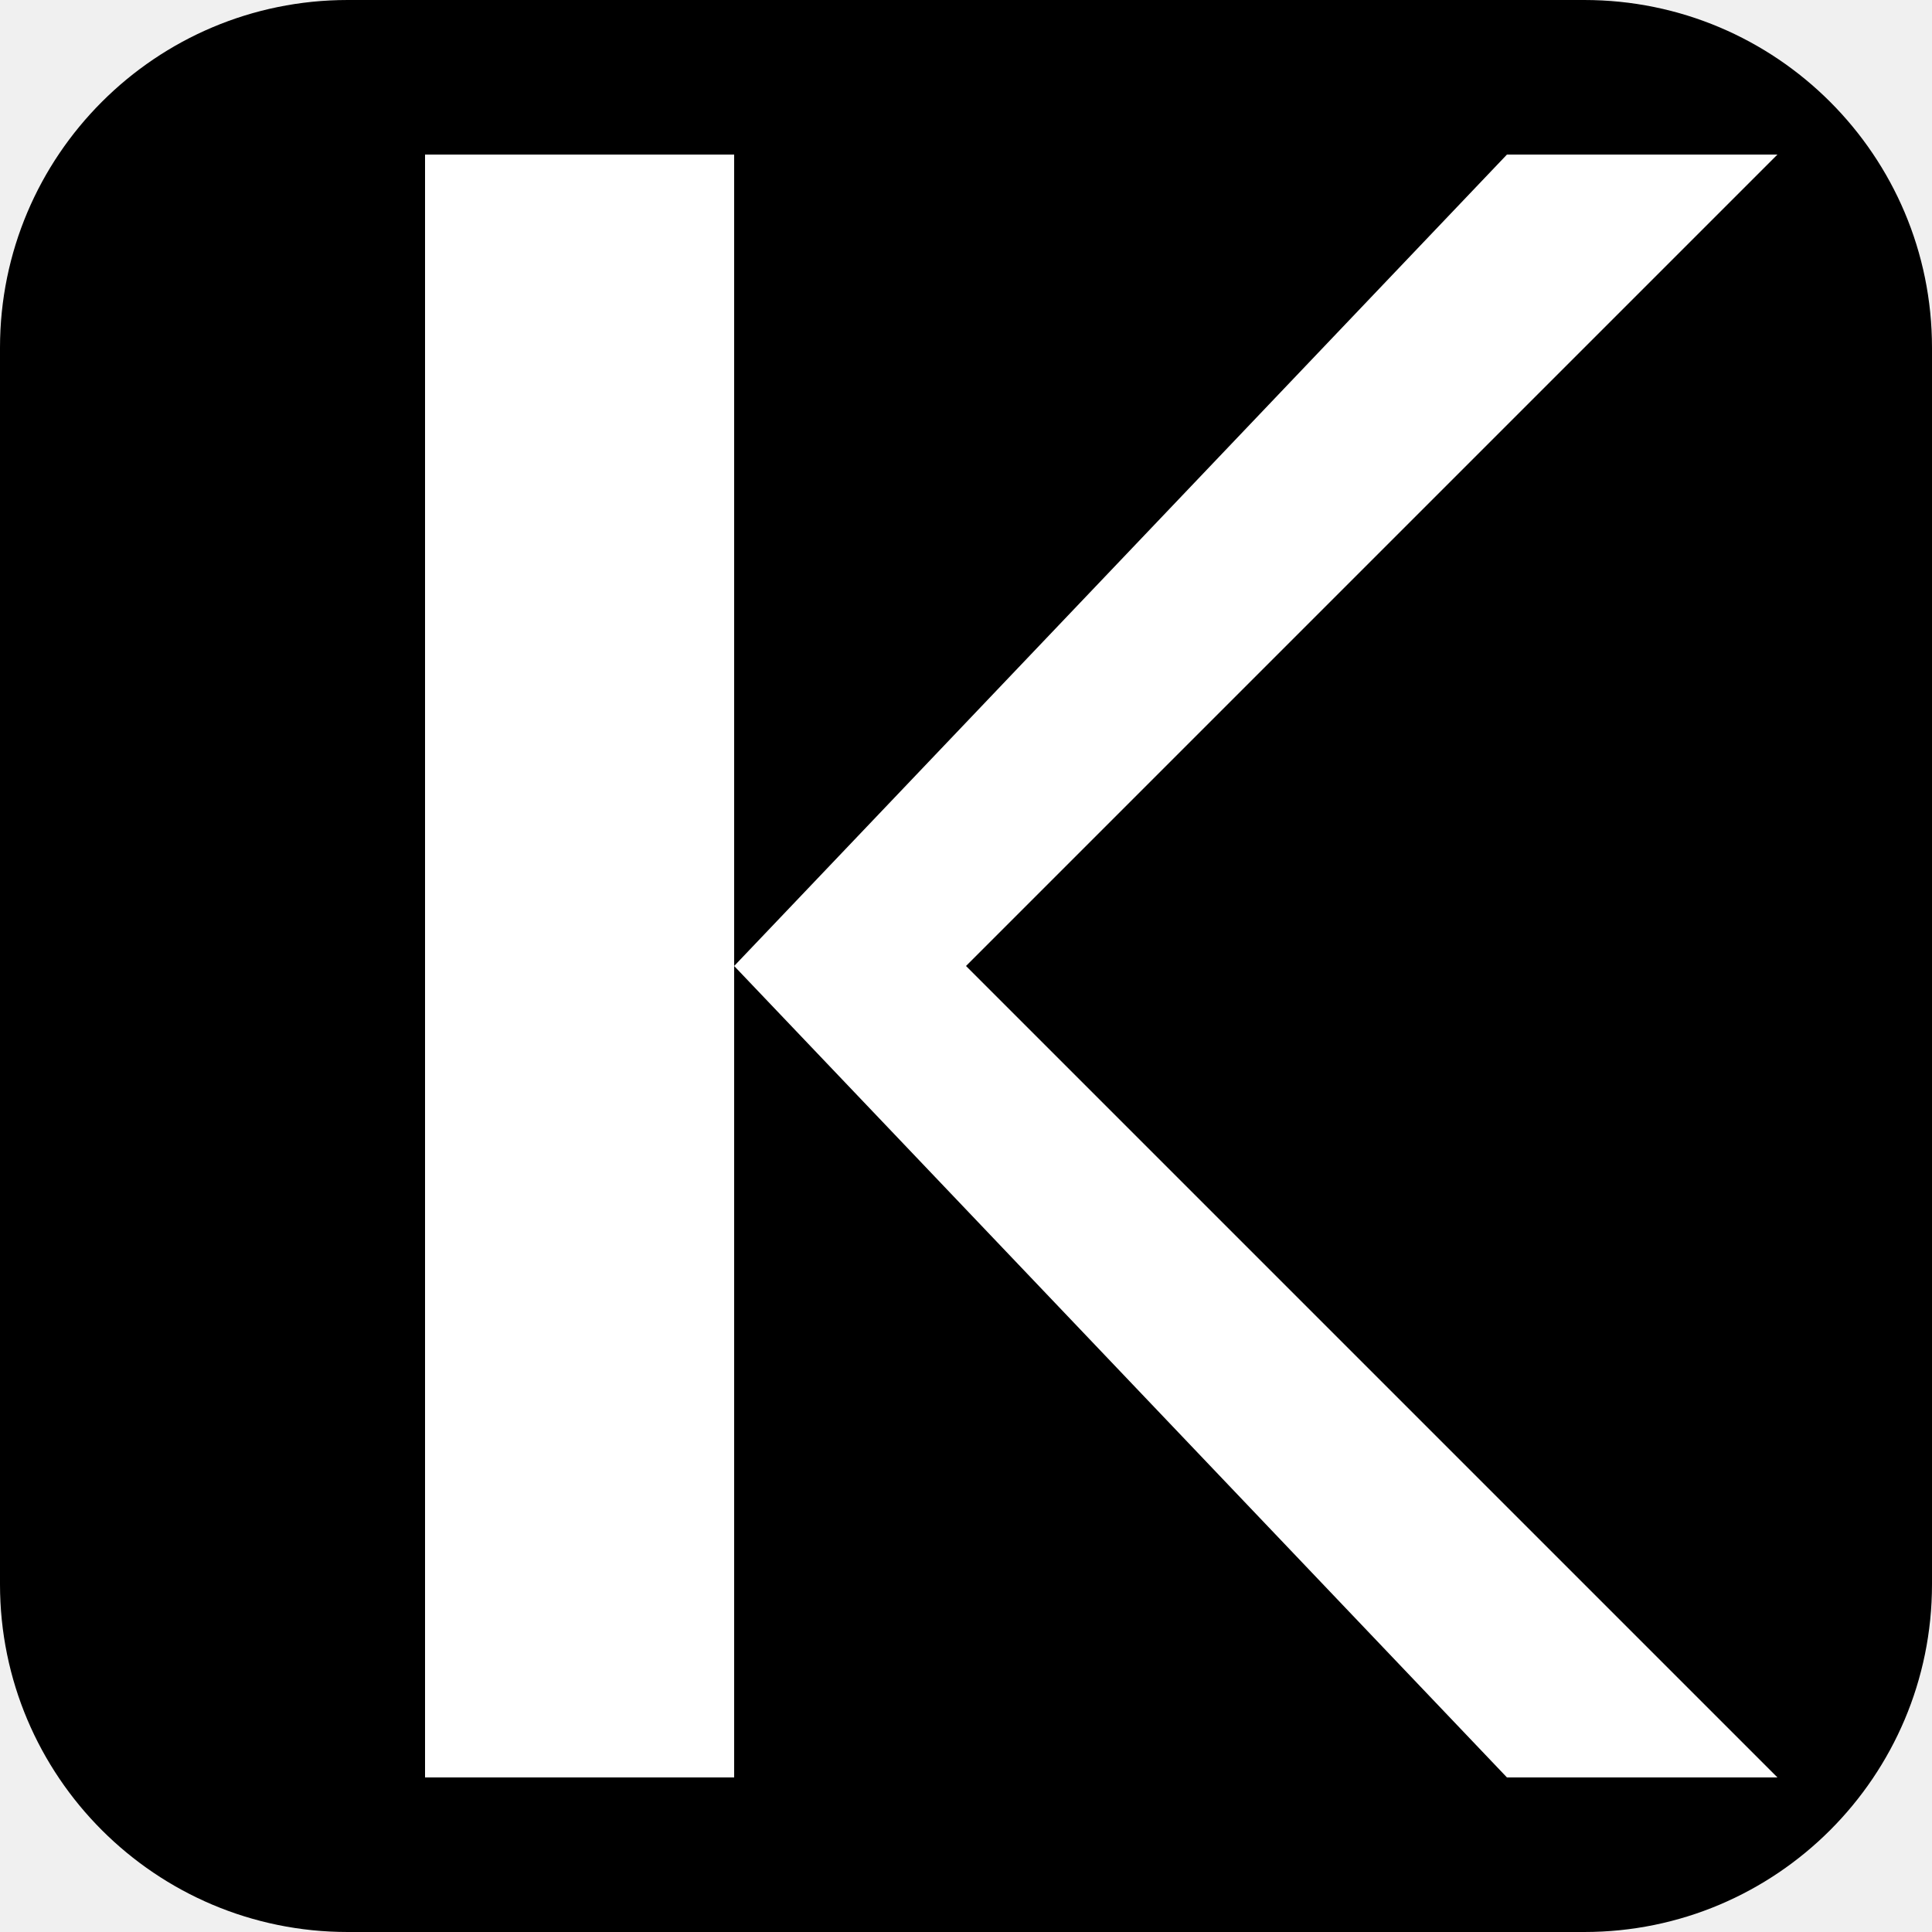
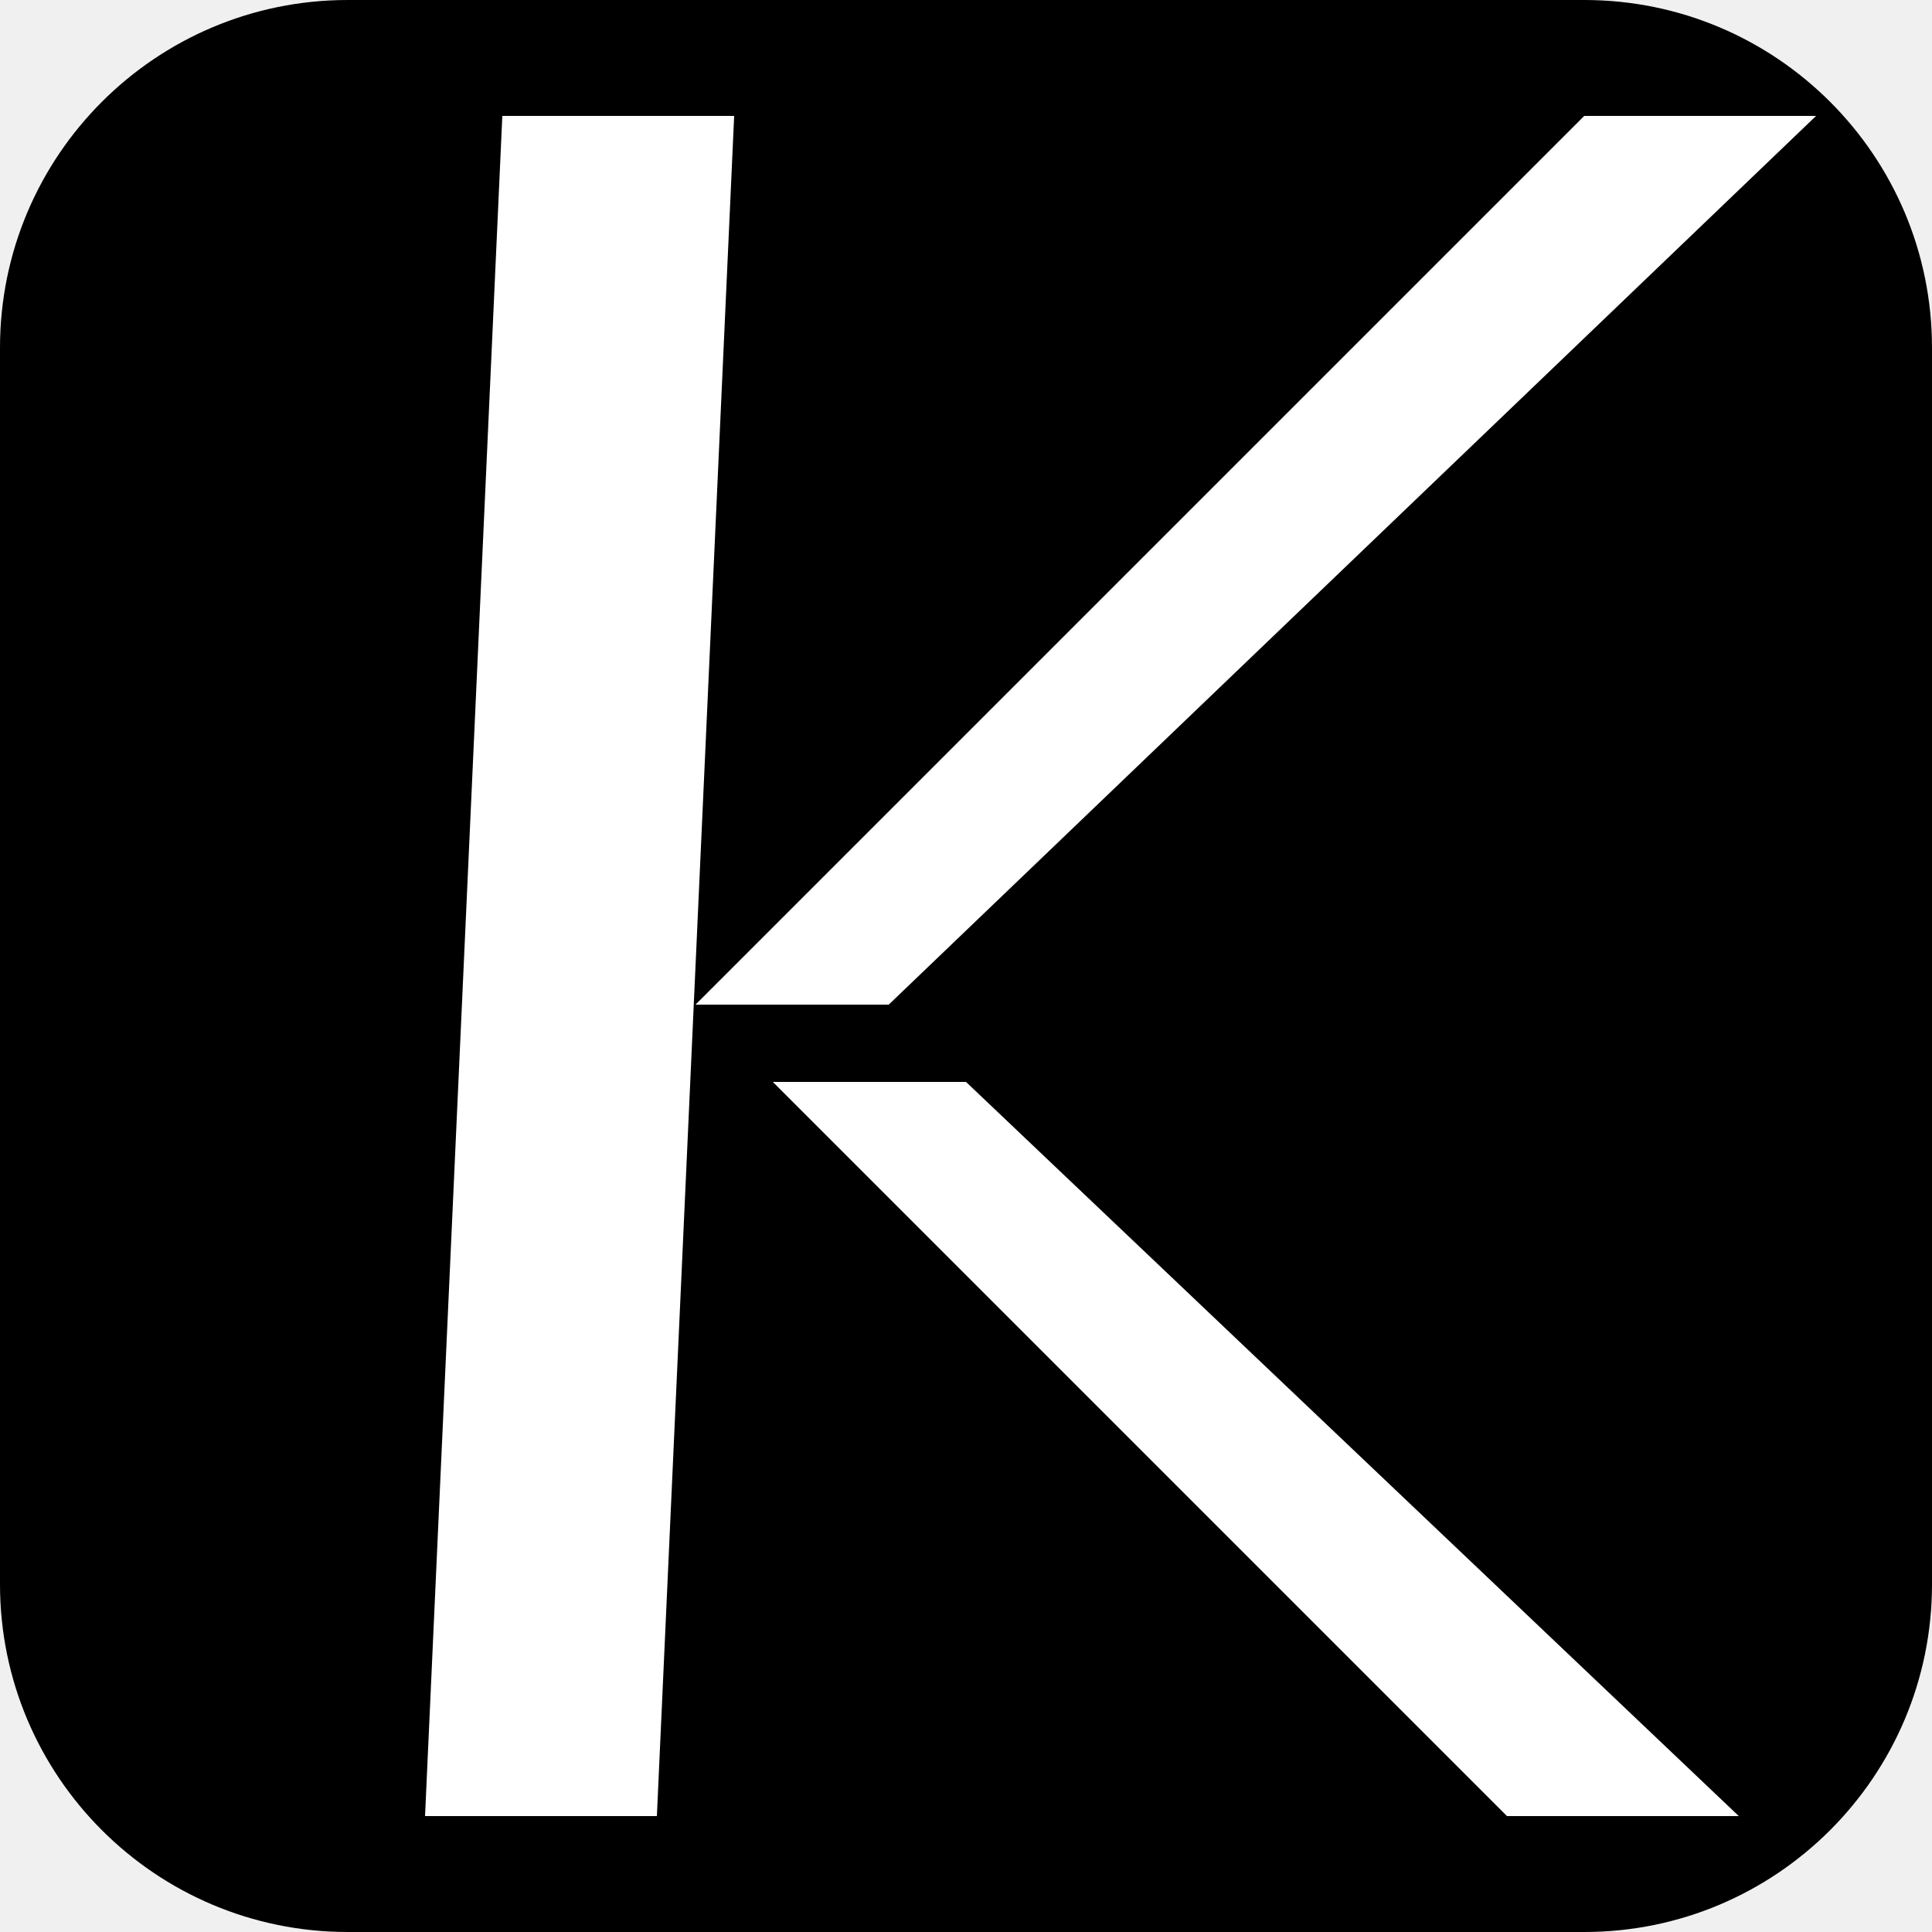
<svg xmlns="http://www.w3.org/2000/svg" viewBox="0 0 100 100">
  <rect width="100" height="100" rx="18" fill="#000000" />
  <g fill="#ffffff">
-     <polygon points="22,8 38,8 38,92 22,92" />
-     <polygon points="78,8 92,8 50,50 38,50" />
-     <polygon points="38,50 50,50 92,92 78,92" />
+     <polygon points="26,6 38,6 34,94 22,94" />
+     <polygon points="82,6 94,6 46,52 36,52" />
+     <polygon points="40,56 50,56 90,94 78,94" />
  </g>
</svg>
